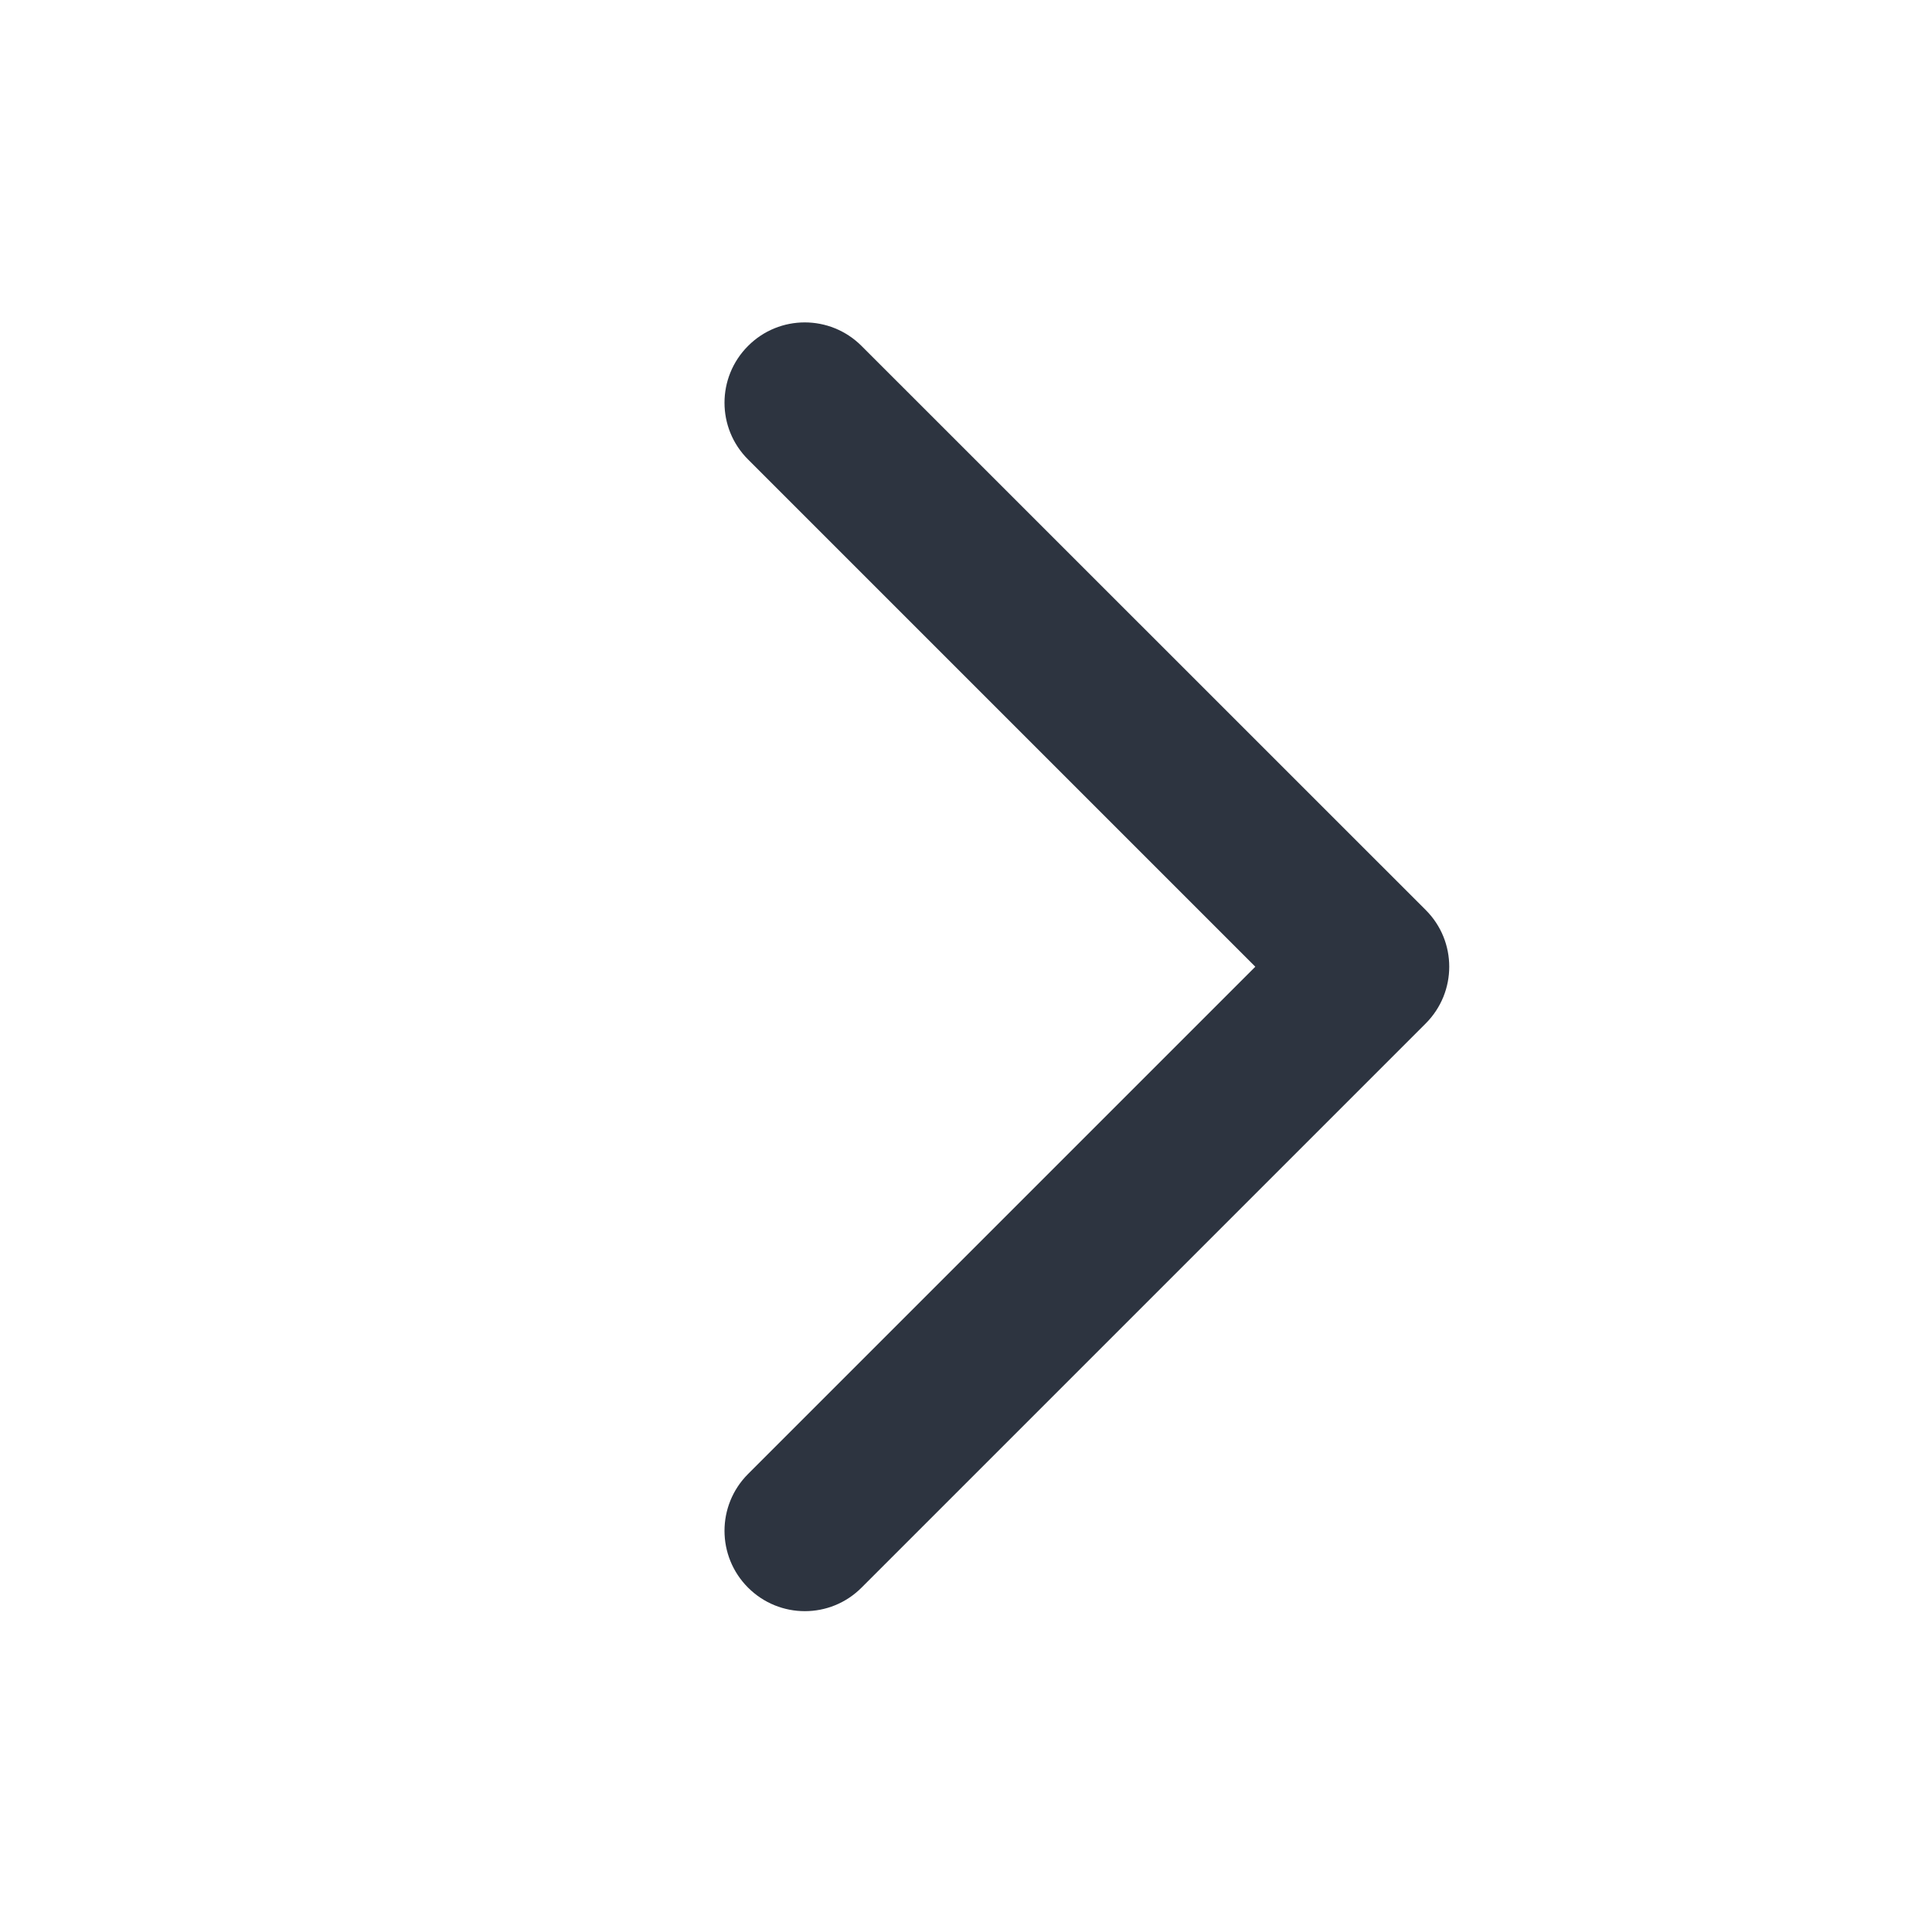
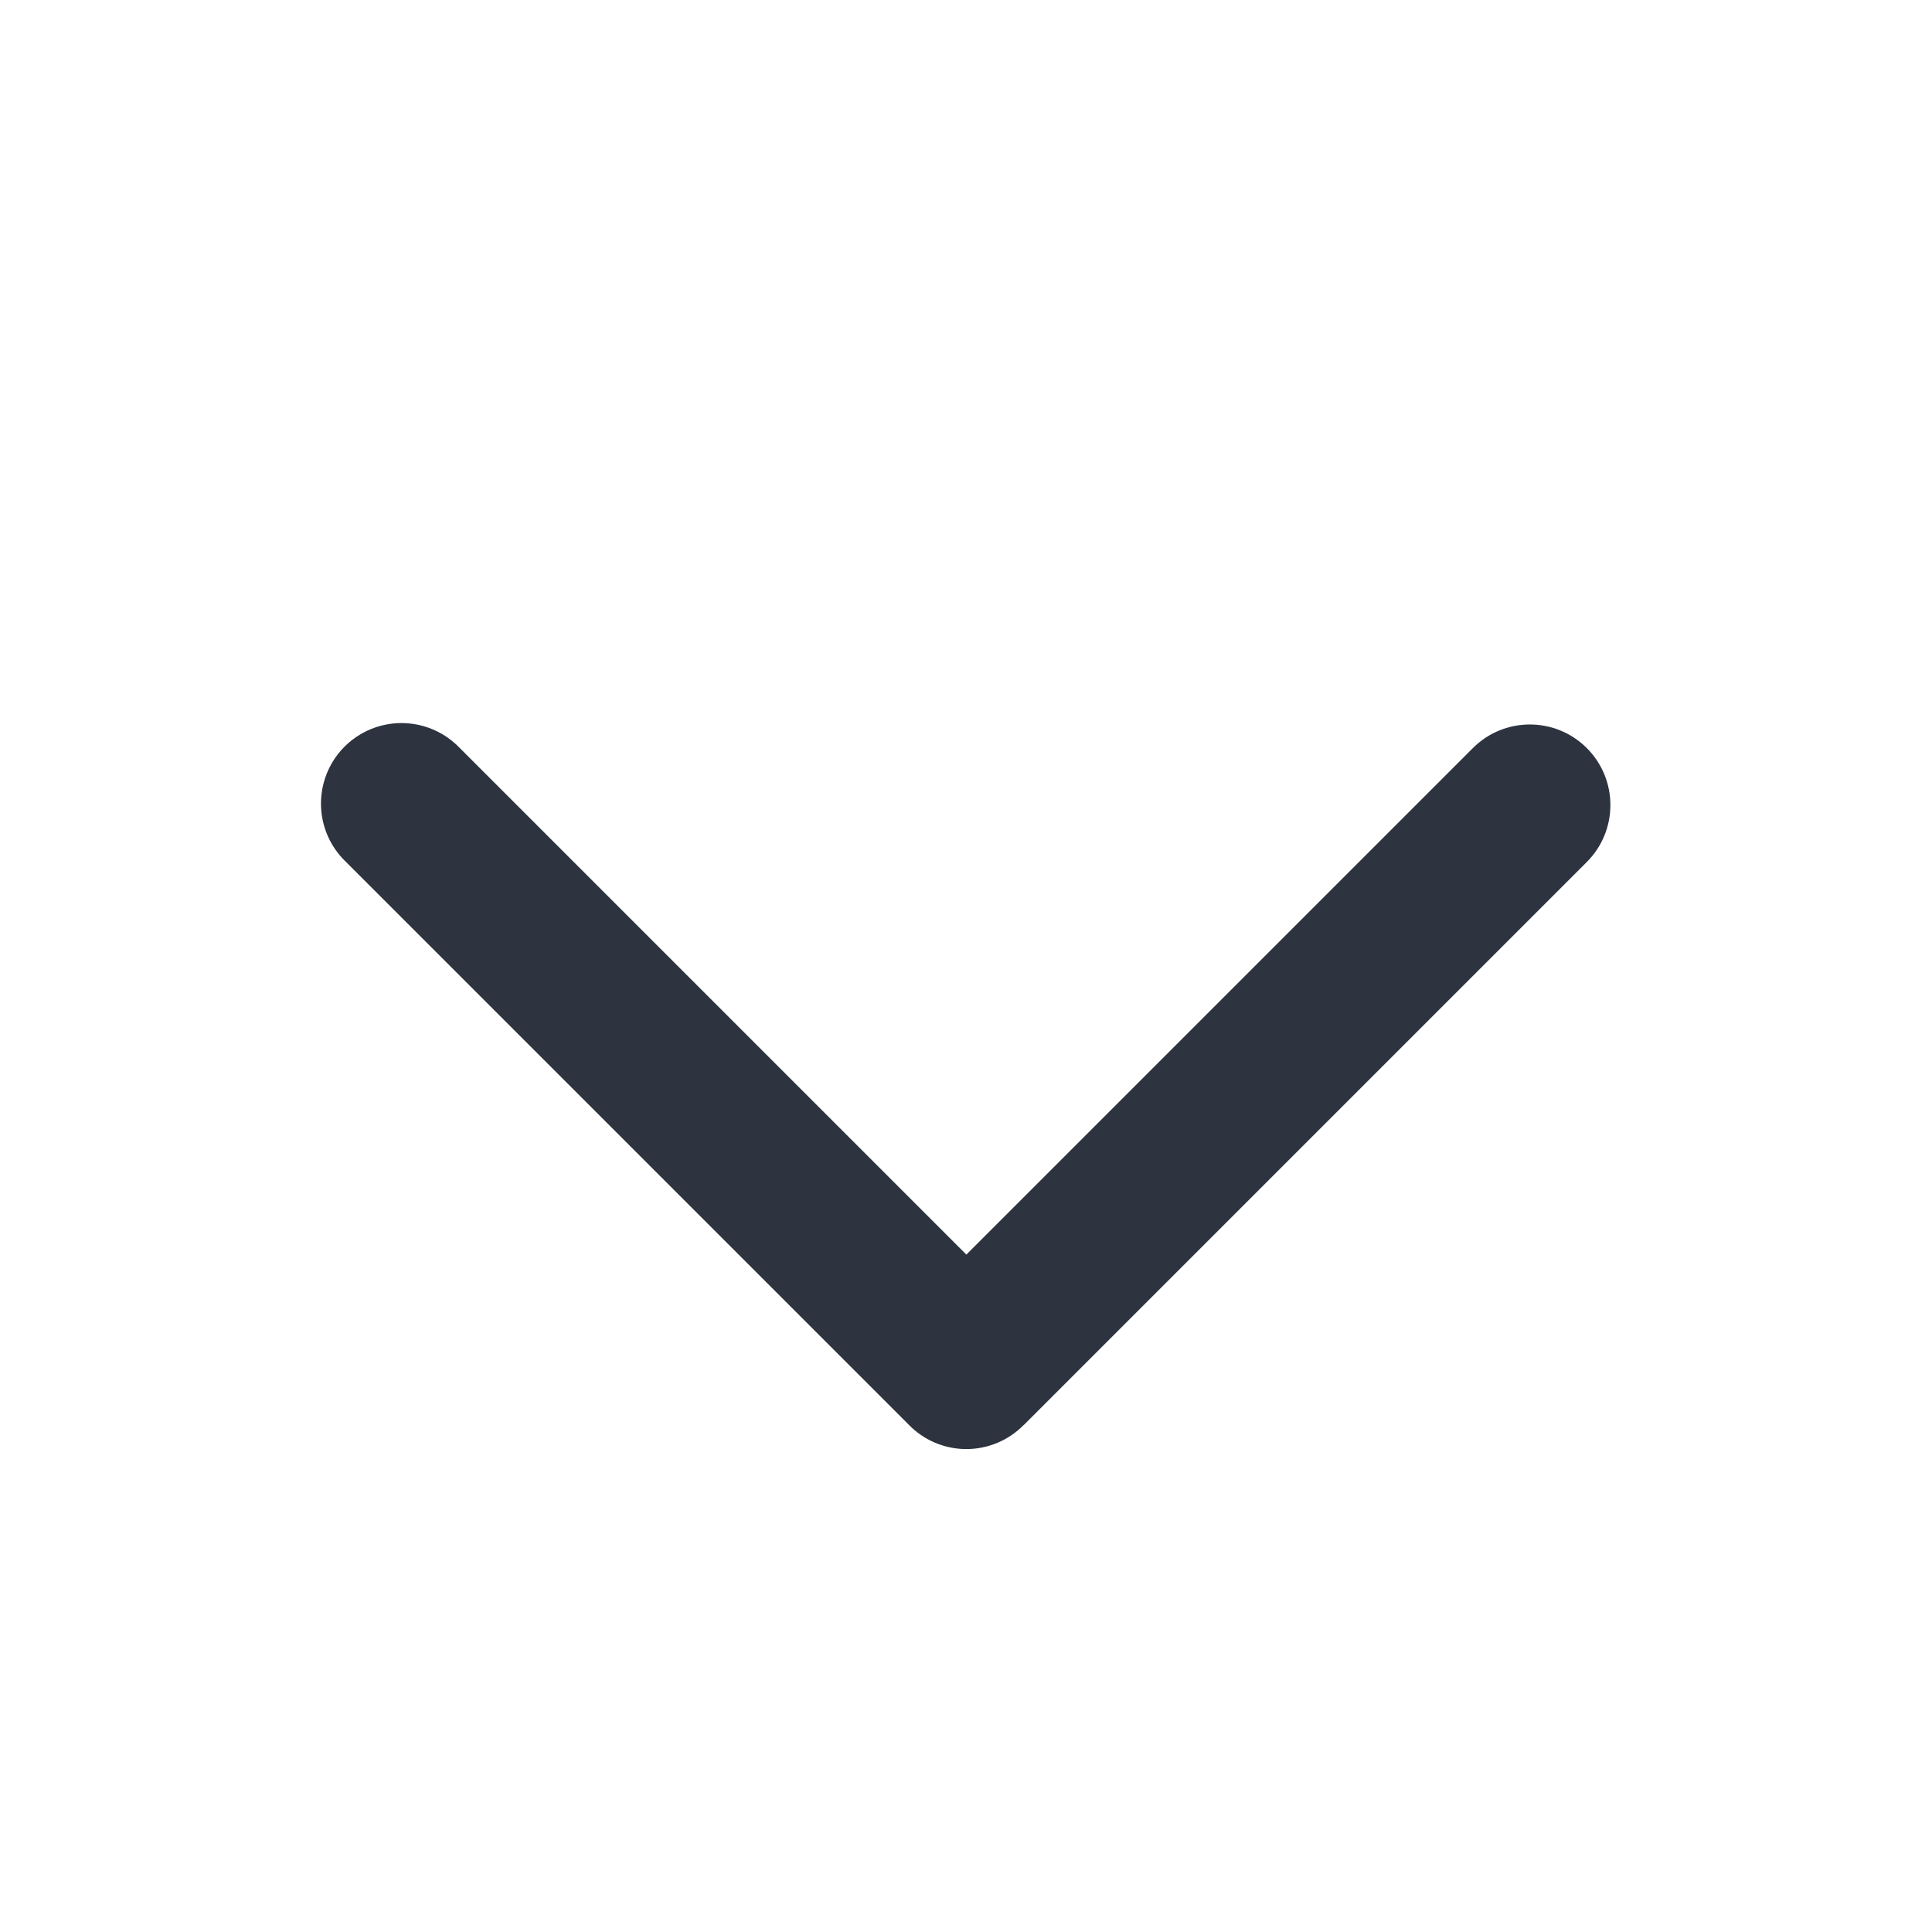
<svg xmlns="http://www.w3.org/2000/svg" width="16" height="16" viewBox="0 0 16 16" fill="none">
-   <path fill-rule="evenodd" clip-rule="evenodd" d="M7.135 2.865c-.26-.26-.681-.26-.94 0-.26.26-.26.681 0 .94l4.201 4.201-4.201 4.201c-.26.26-.26.681 0 .941.26.26.681.26.94 0L11.804 8.479c.001-.001.002-.002.003-.003.26-.26.26-.681 0-.94L7.135 2.865Z" fill="#2D3440" />
+   <path fill-rule="evenodd" clip-rule="evenodd" d="M3.808 6.195a.667.667 0 1 0-.943.943l4.66 4.66a.665.665 0 0 0 .95.006l.006-.005 4.66-4.66a.667.667 0 1 0-.943-.944L8.003 10.39 3.808 6.195Z" fill="#2D3440" />
</svg>
